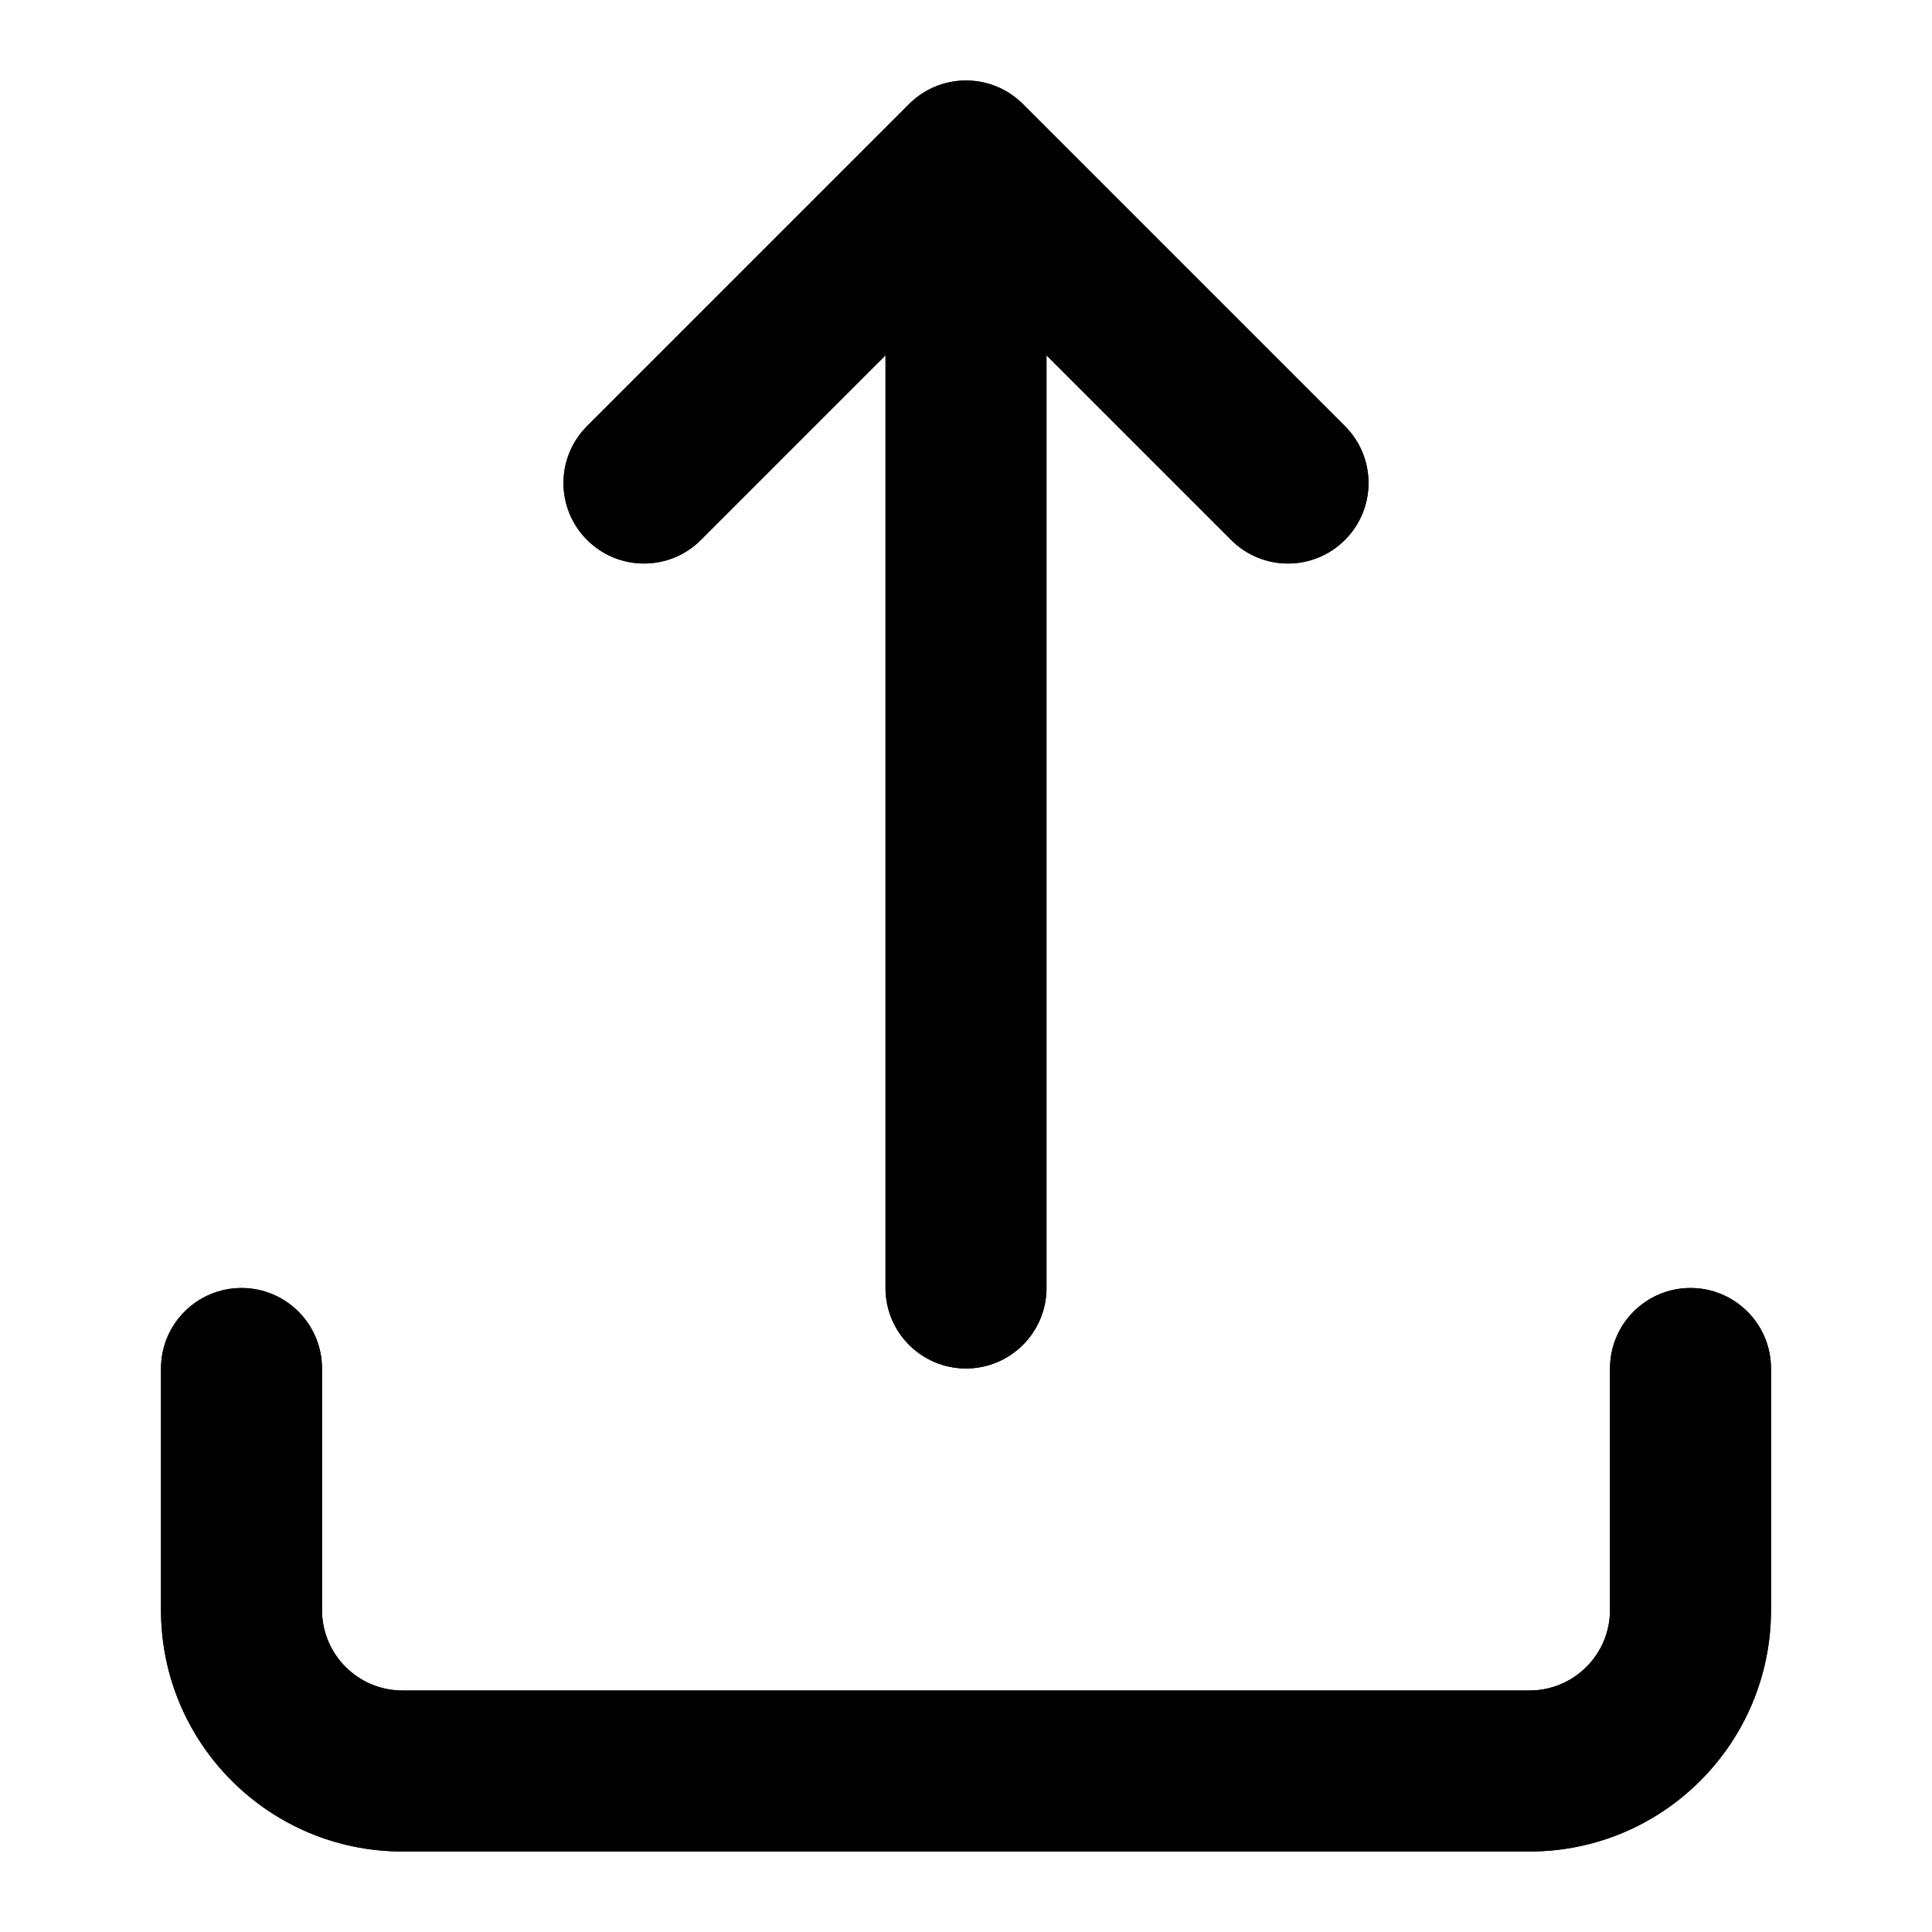
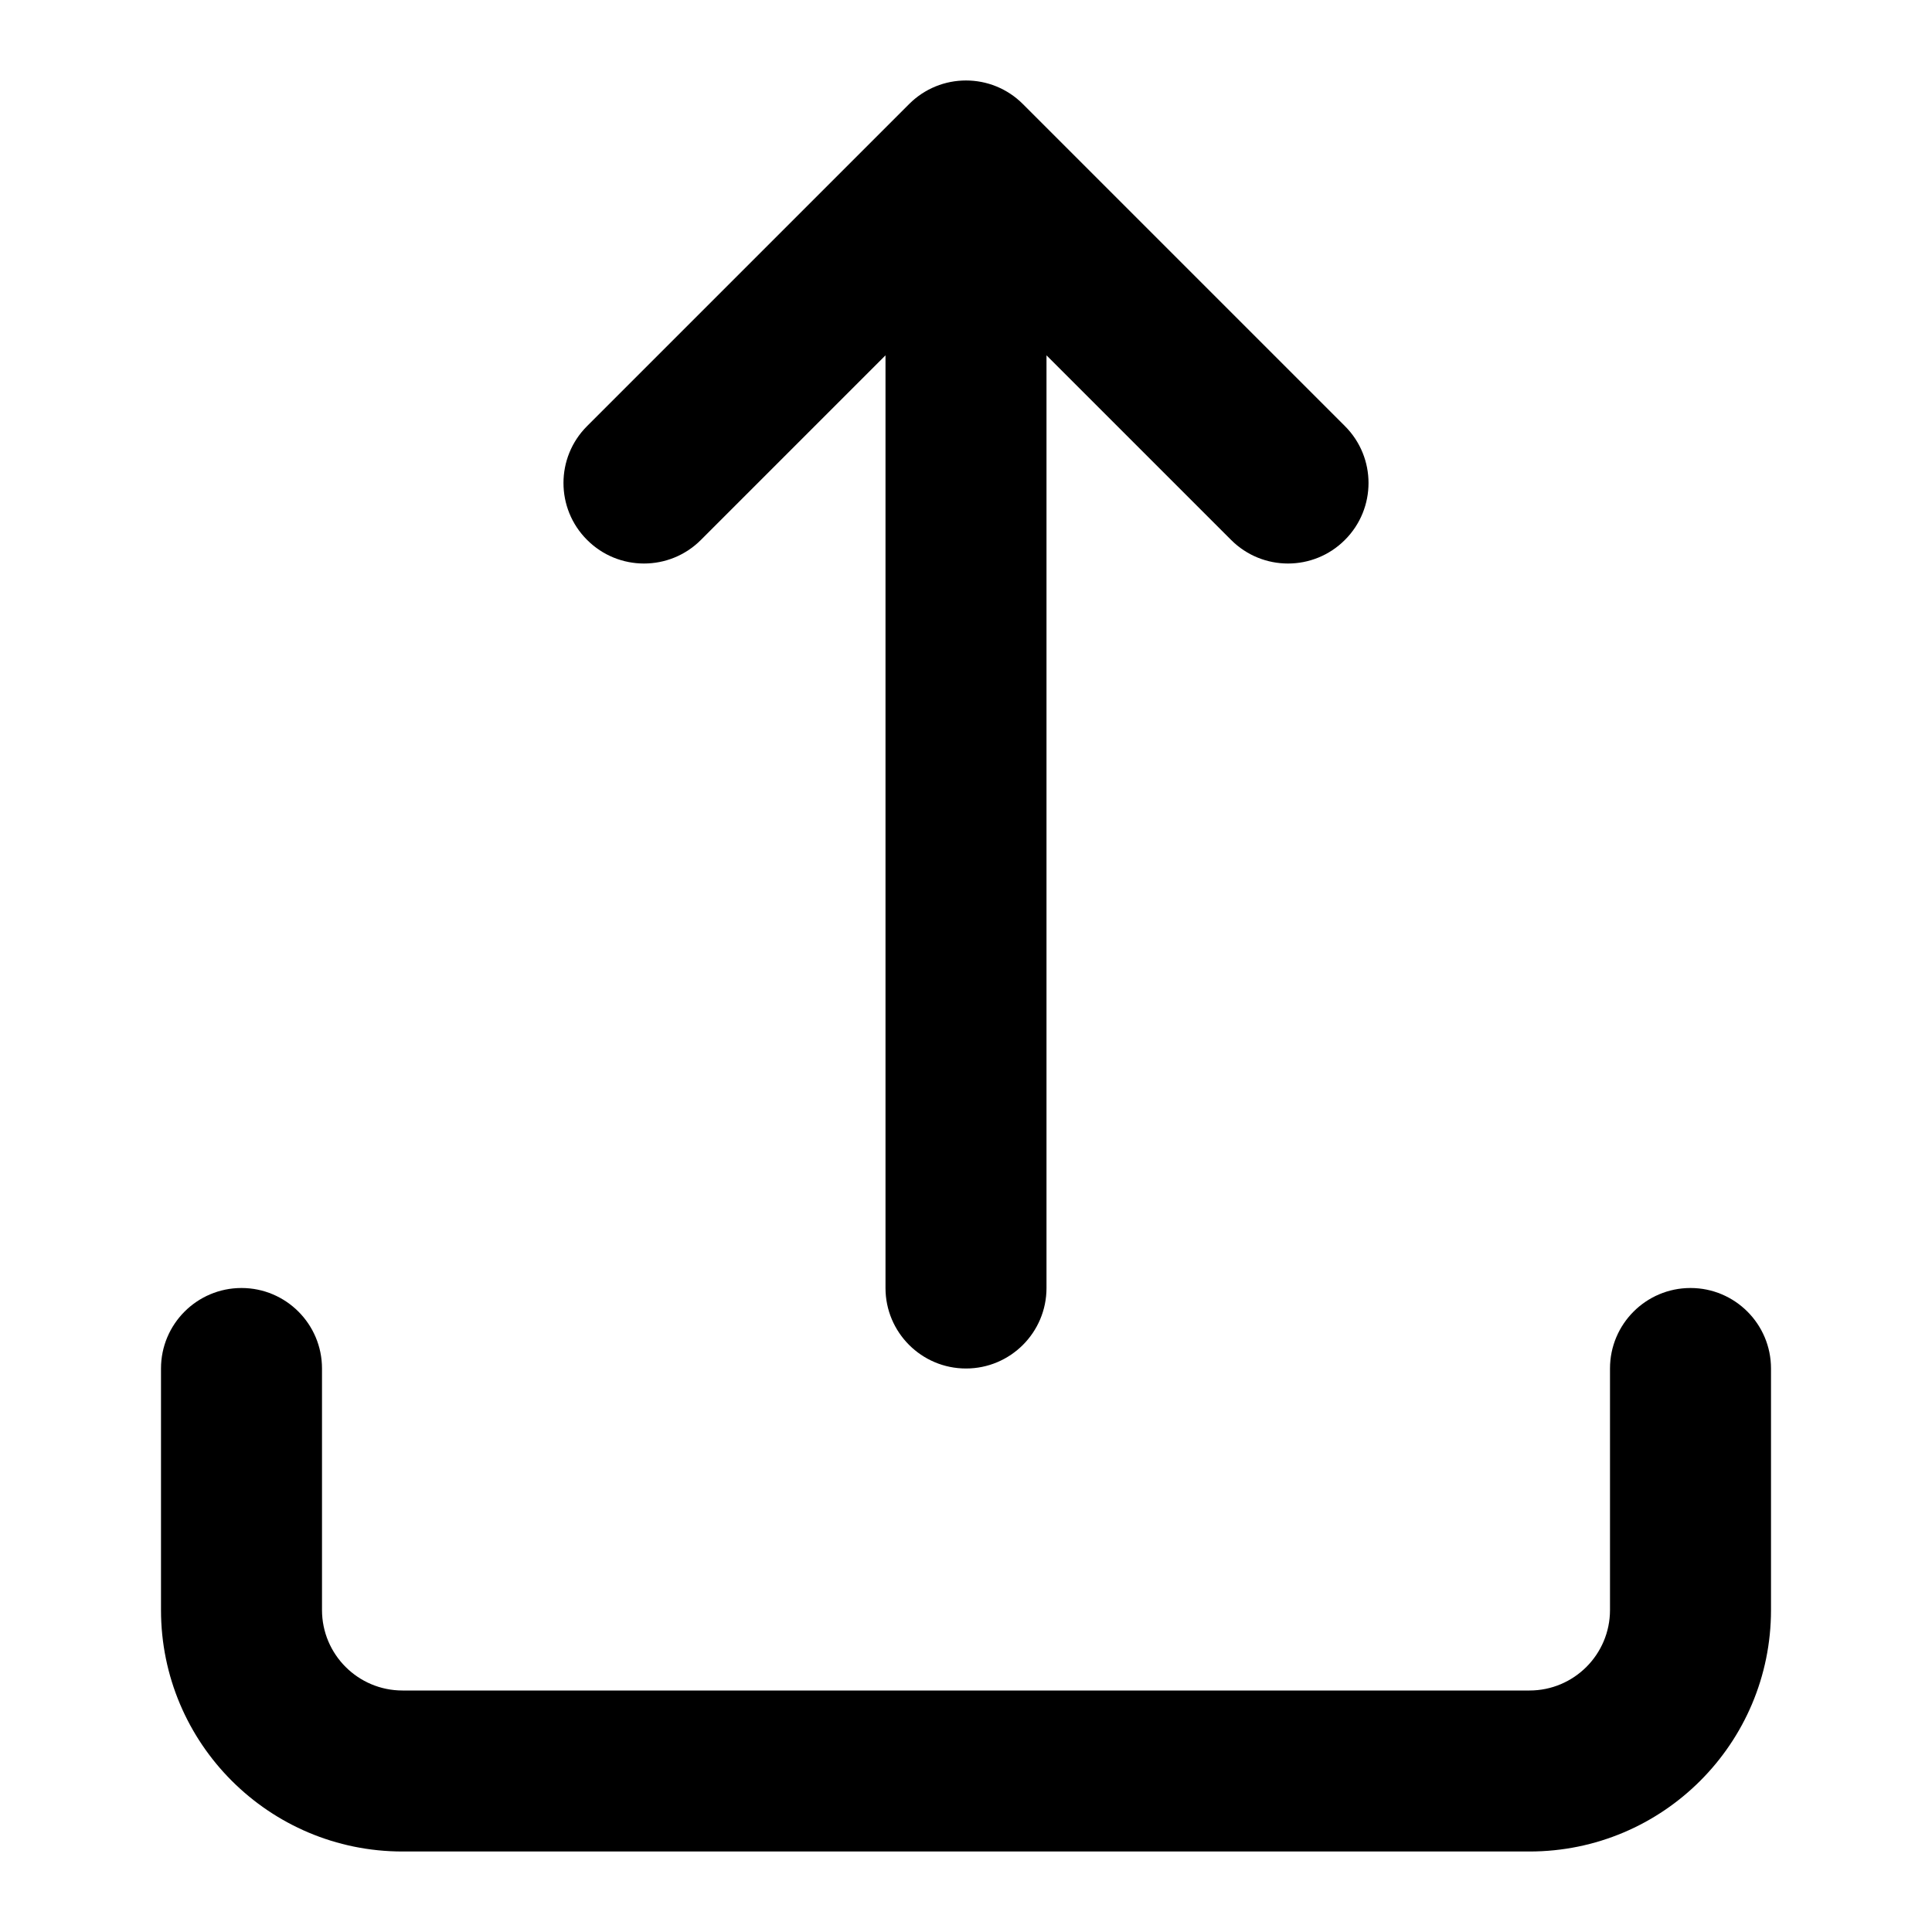
<svg xmlns="http://www.w3.org/2000/svg" width="24" height="24" viewBox="0 0 24 24" fill="none">
  <path fill-rule="evenodd" clip-rule="evenodd" d="M15.293 6.707C15.683 7.098 16.317 7.098 16.707 6.707C17.098 6.317 17.098 5.683 16.707 5.293L12.707 1.293C12.317 0.902 11.683 0.902 11.293 1.293L7.293 5.293C6.902 5.683 6.902 6.317 7.293 6.707C7.683 7.098 8.317 7.098 8.707 6.707L11 4.414V16C11 16.552 11.448 17 12 17C12.552 17 13 16.552 13 16V4.414L15.293 6.707ZM2 17V20C2 21.657 3.343 23 5 23H19C20.657 23 22 21.657 22 20V17C22 16.448 21.552 16 21 16C20.448 16 20 16.448 20 17V20C20 20.552 19.552 21 19 21H5C4.448 21 4 20.552 4 20V17C4 16.448 3.552 16 3 16C2.448 16 2 16.448 2 17Z" fill="currentColor" />
-   <mask id="mask0" mask-type="alpha" maskUnits="userSpaceOnUse" x="2" y="1" width="20" height="22">
-     <path fill-rule="evenodd" clip-rule="evenodd" d="M15.293 6.707C15.683 7.098 16.317 7.098 16.707 6.707C17.098 6.317 17.098 5.683 16.707 5.293L12.708 1.294C12.706 1.291 12.703 1.289 12.7 1.286C12.521 1.11 12.275 1.001 12.003 1C12.002 1 12.001 1 12 1C11.999 1 11.998 1 11.997 1C11.863 1 11.734 1.027 11.617 1.076C11.499 1.125 11.389 1.197 11.293 1.293L7.293 5.293C6.902 5.683 6.902 6.317 7.293 6.707C7.683 7.098 8.317 7.098 8.707 6.707L11 4.414V16C11 16.552 11.448 17 12 17C12.552 17 13 16.552 13 16V4.414L15.293 6.707ZM2 17V20C2 21.657 3.343 23 5 23H19C20.657 23 22 21.657 22 20V17C22 16.448 21.552 16 21 16C20.448 16 20 16.448 20 17V20C20 20.552 19.552 21 19 21H5C4.448 21 4 20.552 4 20V17C4 16.448 3.552 16 3 16C2.448 16 2 16.448 2 17Z" fill="currentColor" />
-   </mask>
-   <g mask="url(#mask0)">
-     <rect width="24" height="24" fill="currentColor" />
-   </g>
</svg>
